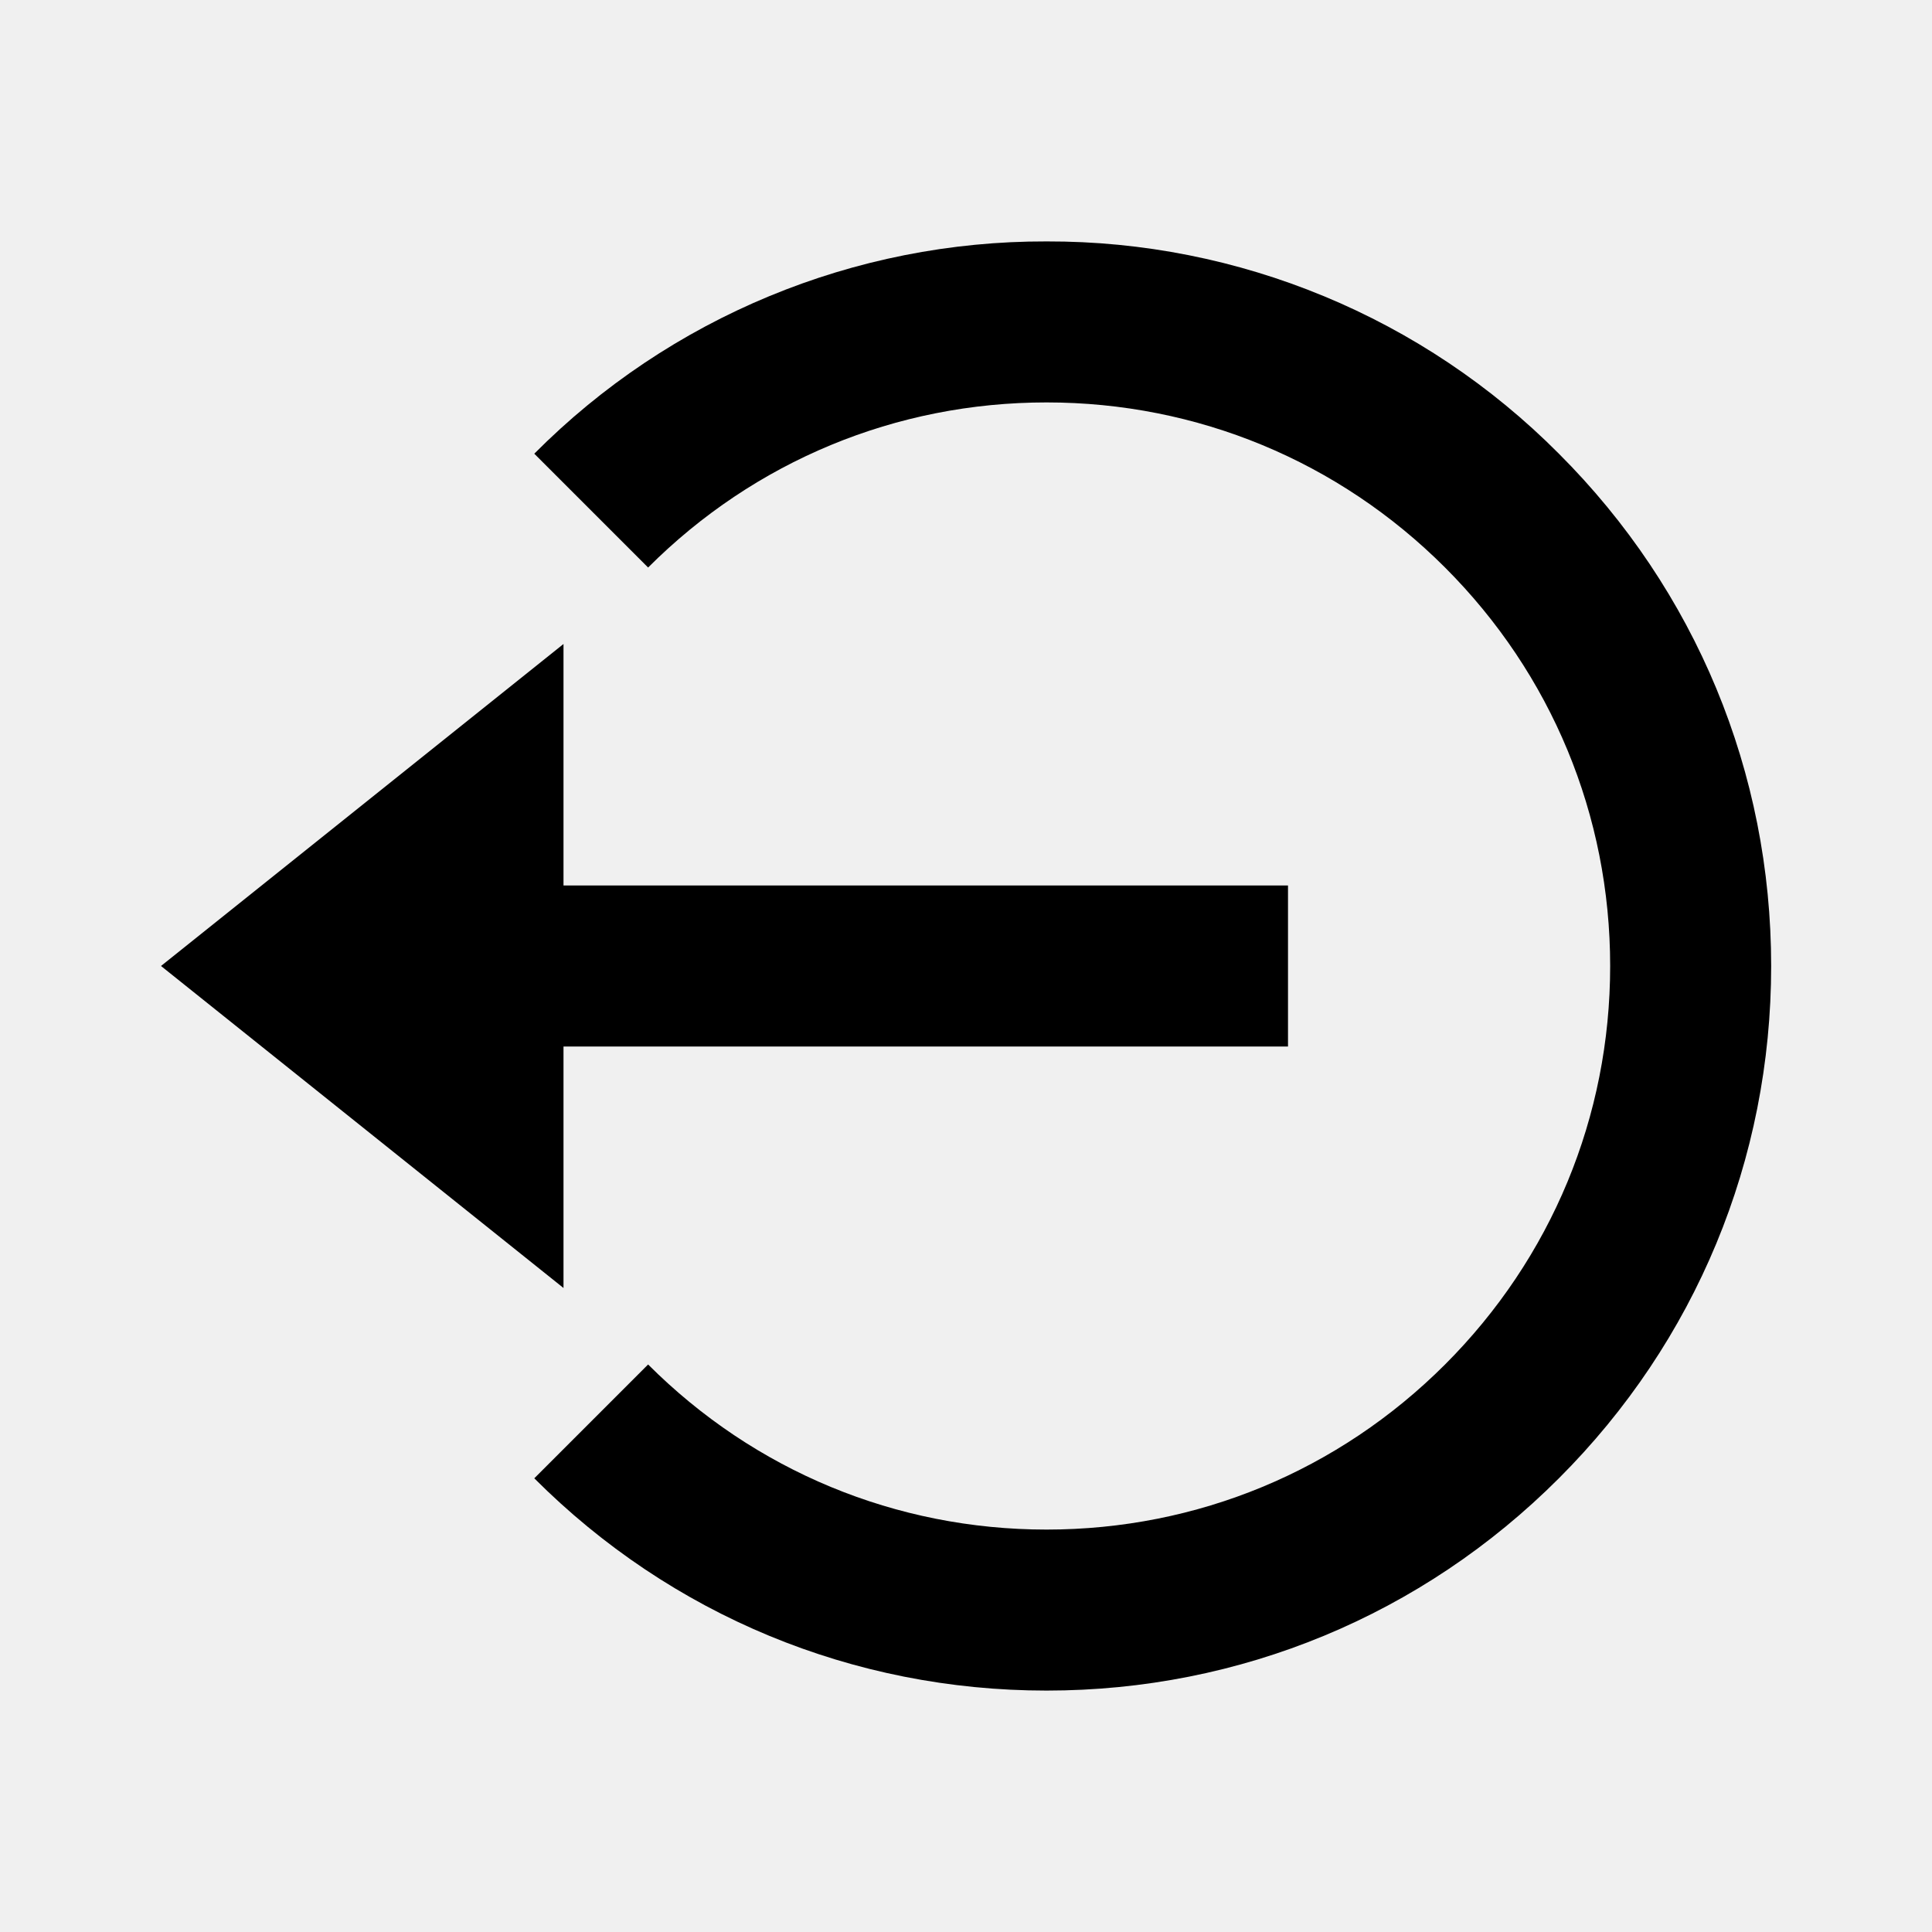
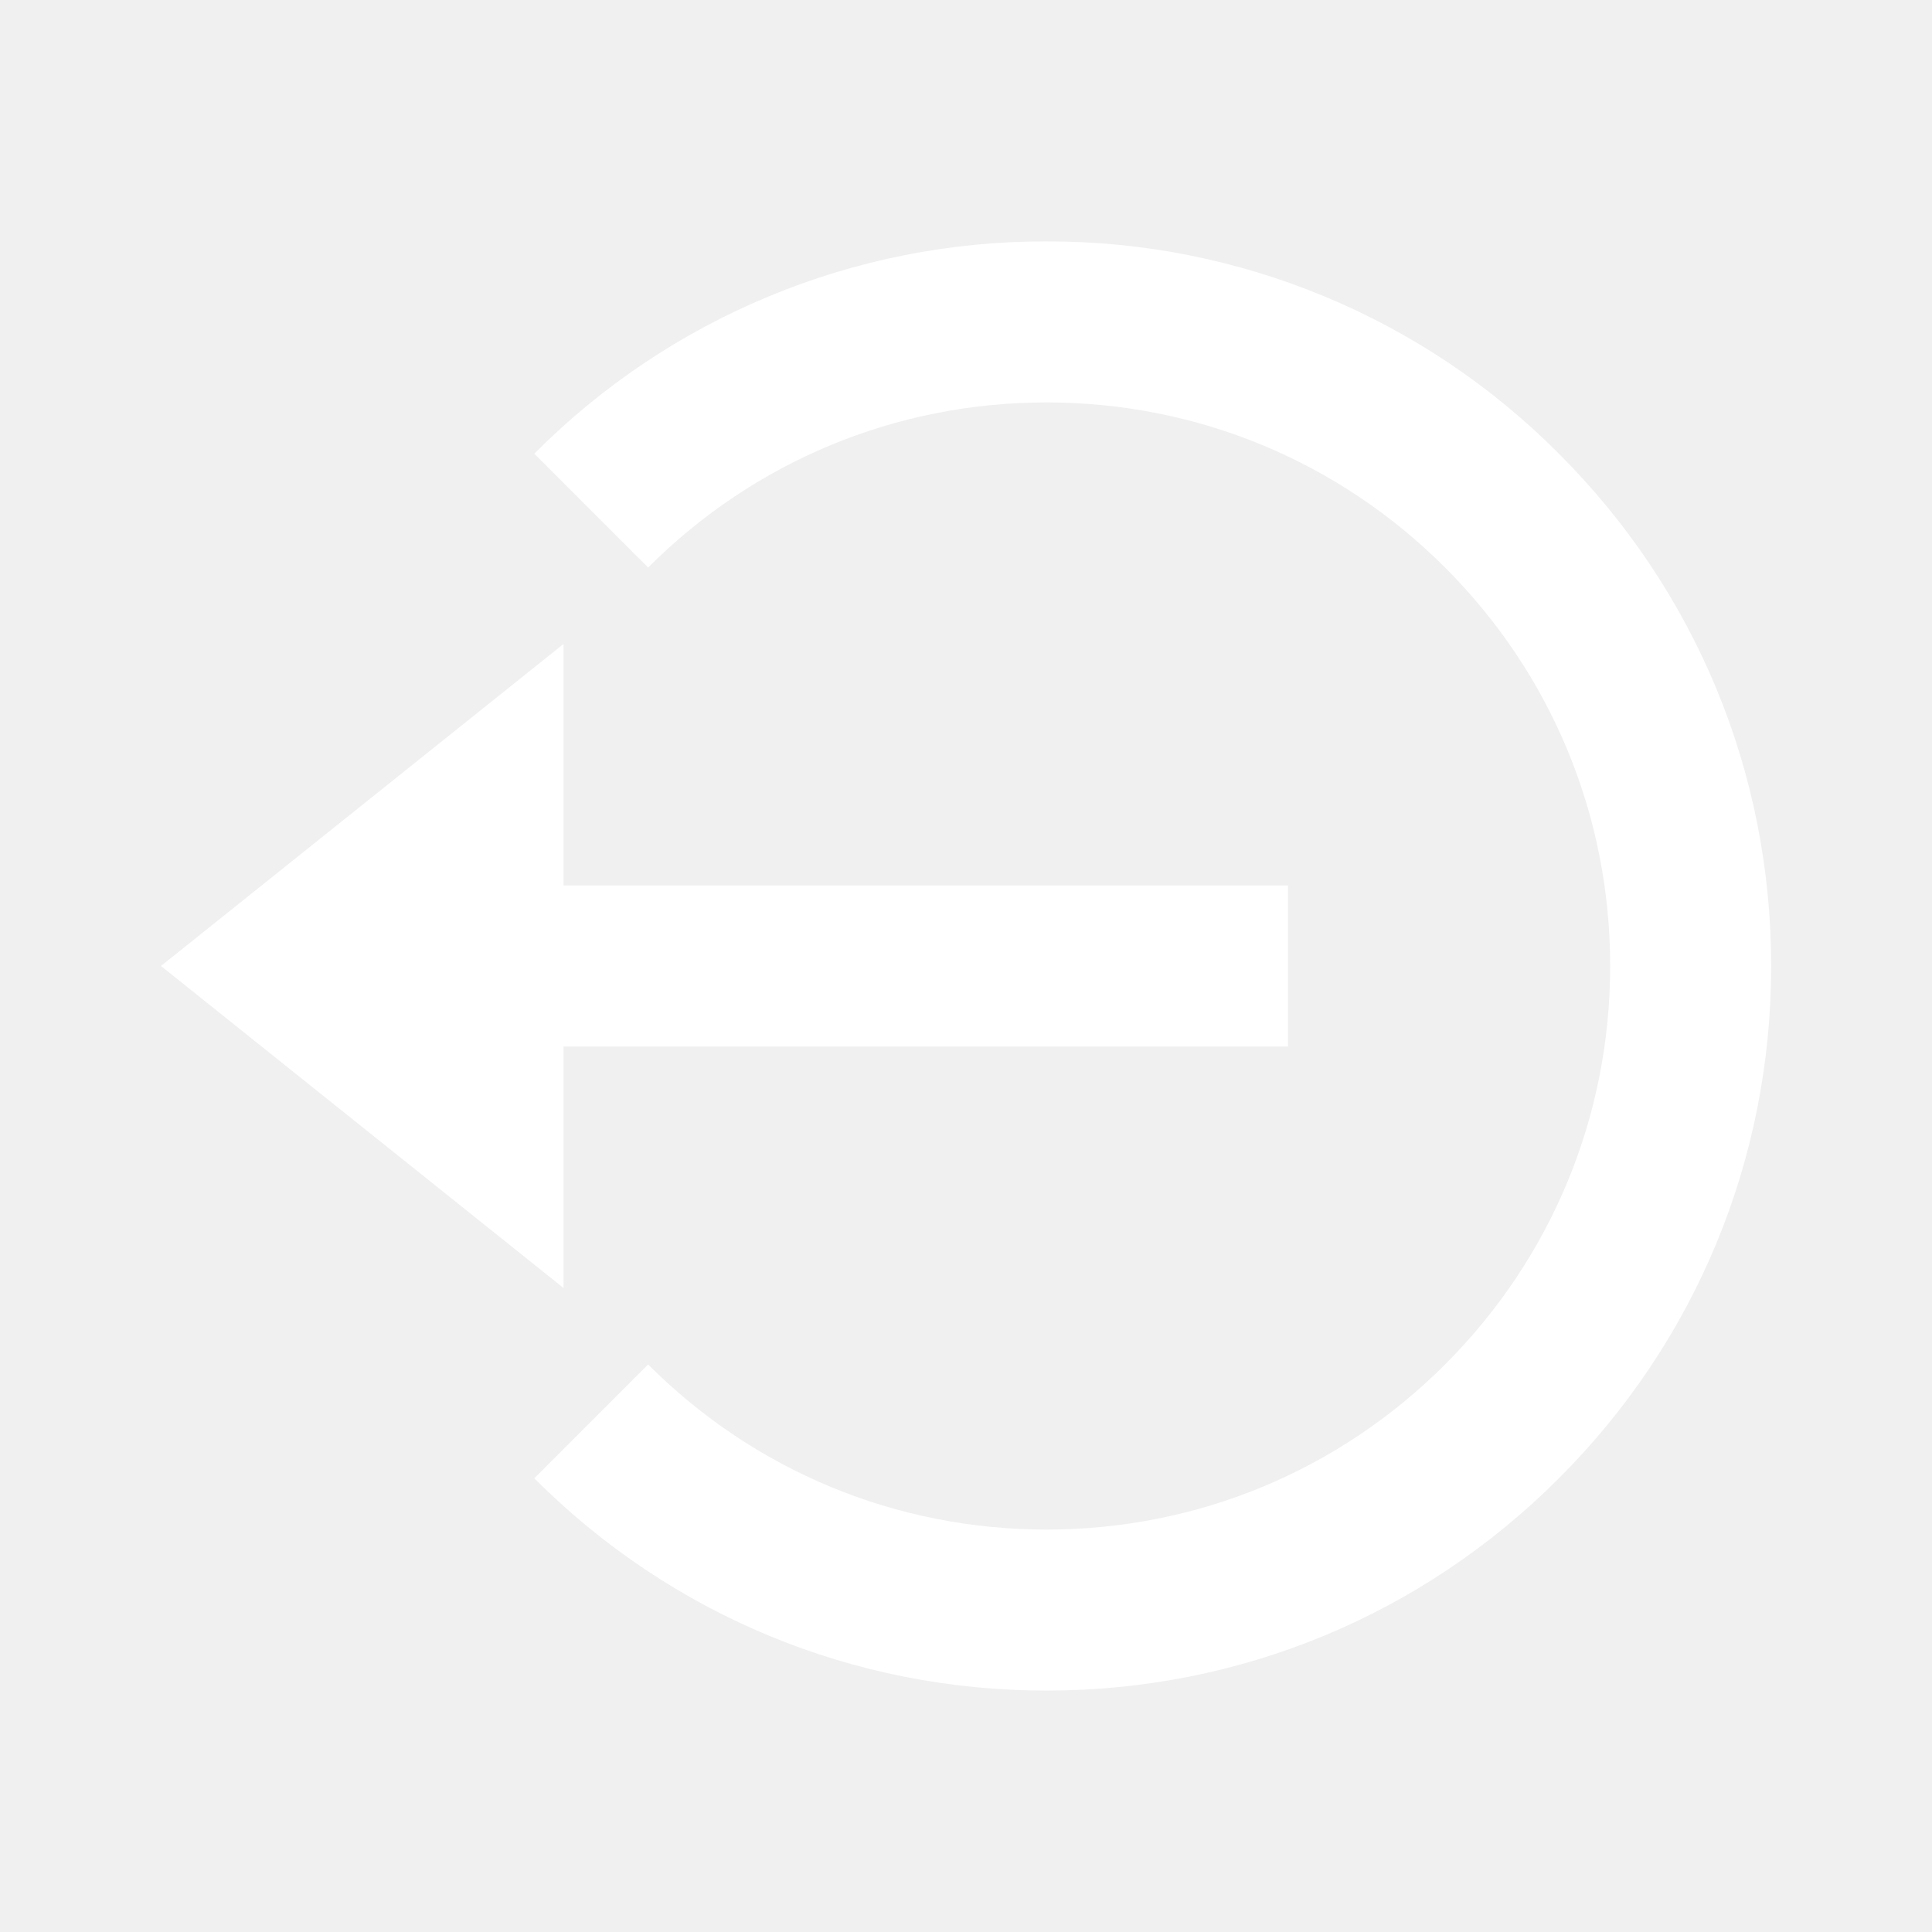
<svg xmlns="http://www.w3.org/2000/svg" width="24" height="24" viewBox="0 0 24 24">
-   <path d="m2 12 5 4v-3h9v-2H7V8z" />
-   <path d="M13.001 2.999a8.938 8.938 0 0 0-6.364 2.637L8.051 7.05c1.322-1.322 3.08-2.051 4.95-2.051s3.628.729 4.95 2.051 2.051 3.08 2.051 4.95-.729 3.628-2.051 4.95-3.08 2.051-4.95 2.051-3.628-.729-4.95-2.051l-1.414 1.414c1.699 1.7 3.959 2.637 6.364 2.637s4.665-.937 6.364-2.637c1.7-1.699 2.637-3.959 2.637-6.364s-.937-4.665-2.637-6.364a8.938 8.938 0 0 0-6.364-2.637z" />
+   <path fill="#ffffff" d="m2 12 5 4v-3h9v-2H7V8z" />
+   <path fill="#ffffff" d="M13.001 2.999a8.938 8.938 0 0 0-6.364 2.637L8.051 7.05c1.322-1.322 3.08-2.051 4.95-2.051s3.628.729 4.95 2.051 2.051 3.08 2.051 4.95-.729 3.628-2.051 4.95-3.08 2.051-4.95 2.051-3.628-.729-4.95-2.051l-1.414 1.414c1.699 1.7 3.959 2.637 6.364 2.637s4.665-.937 6.364-2.637c1.7-1.699 2.637-3.959 2.637-6.364s-.937-4.665-2.637-6.364a8.938 8.938 0 0 0-6.364-2.637z" />
</svg>
